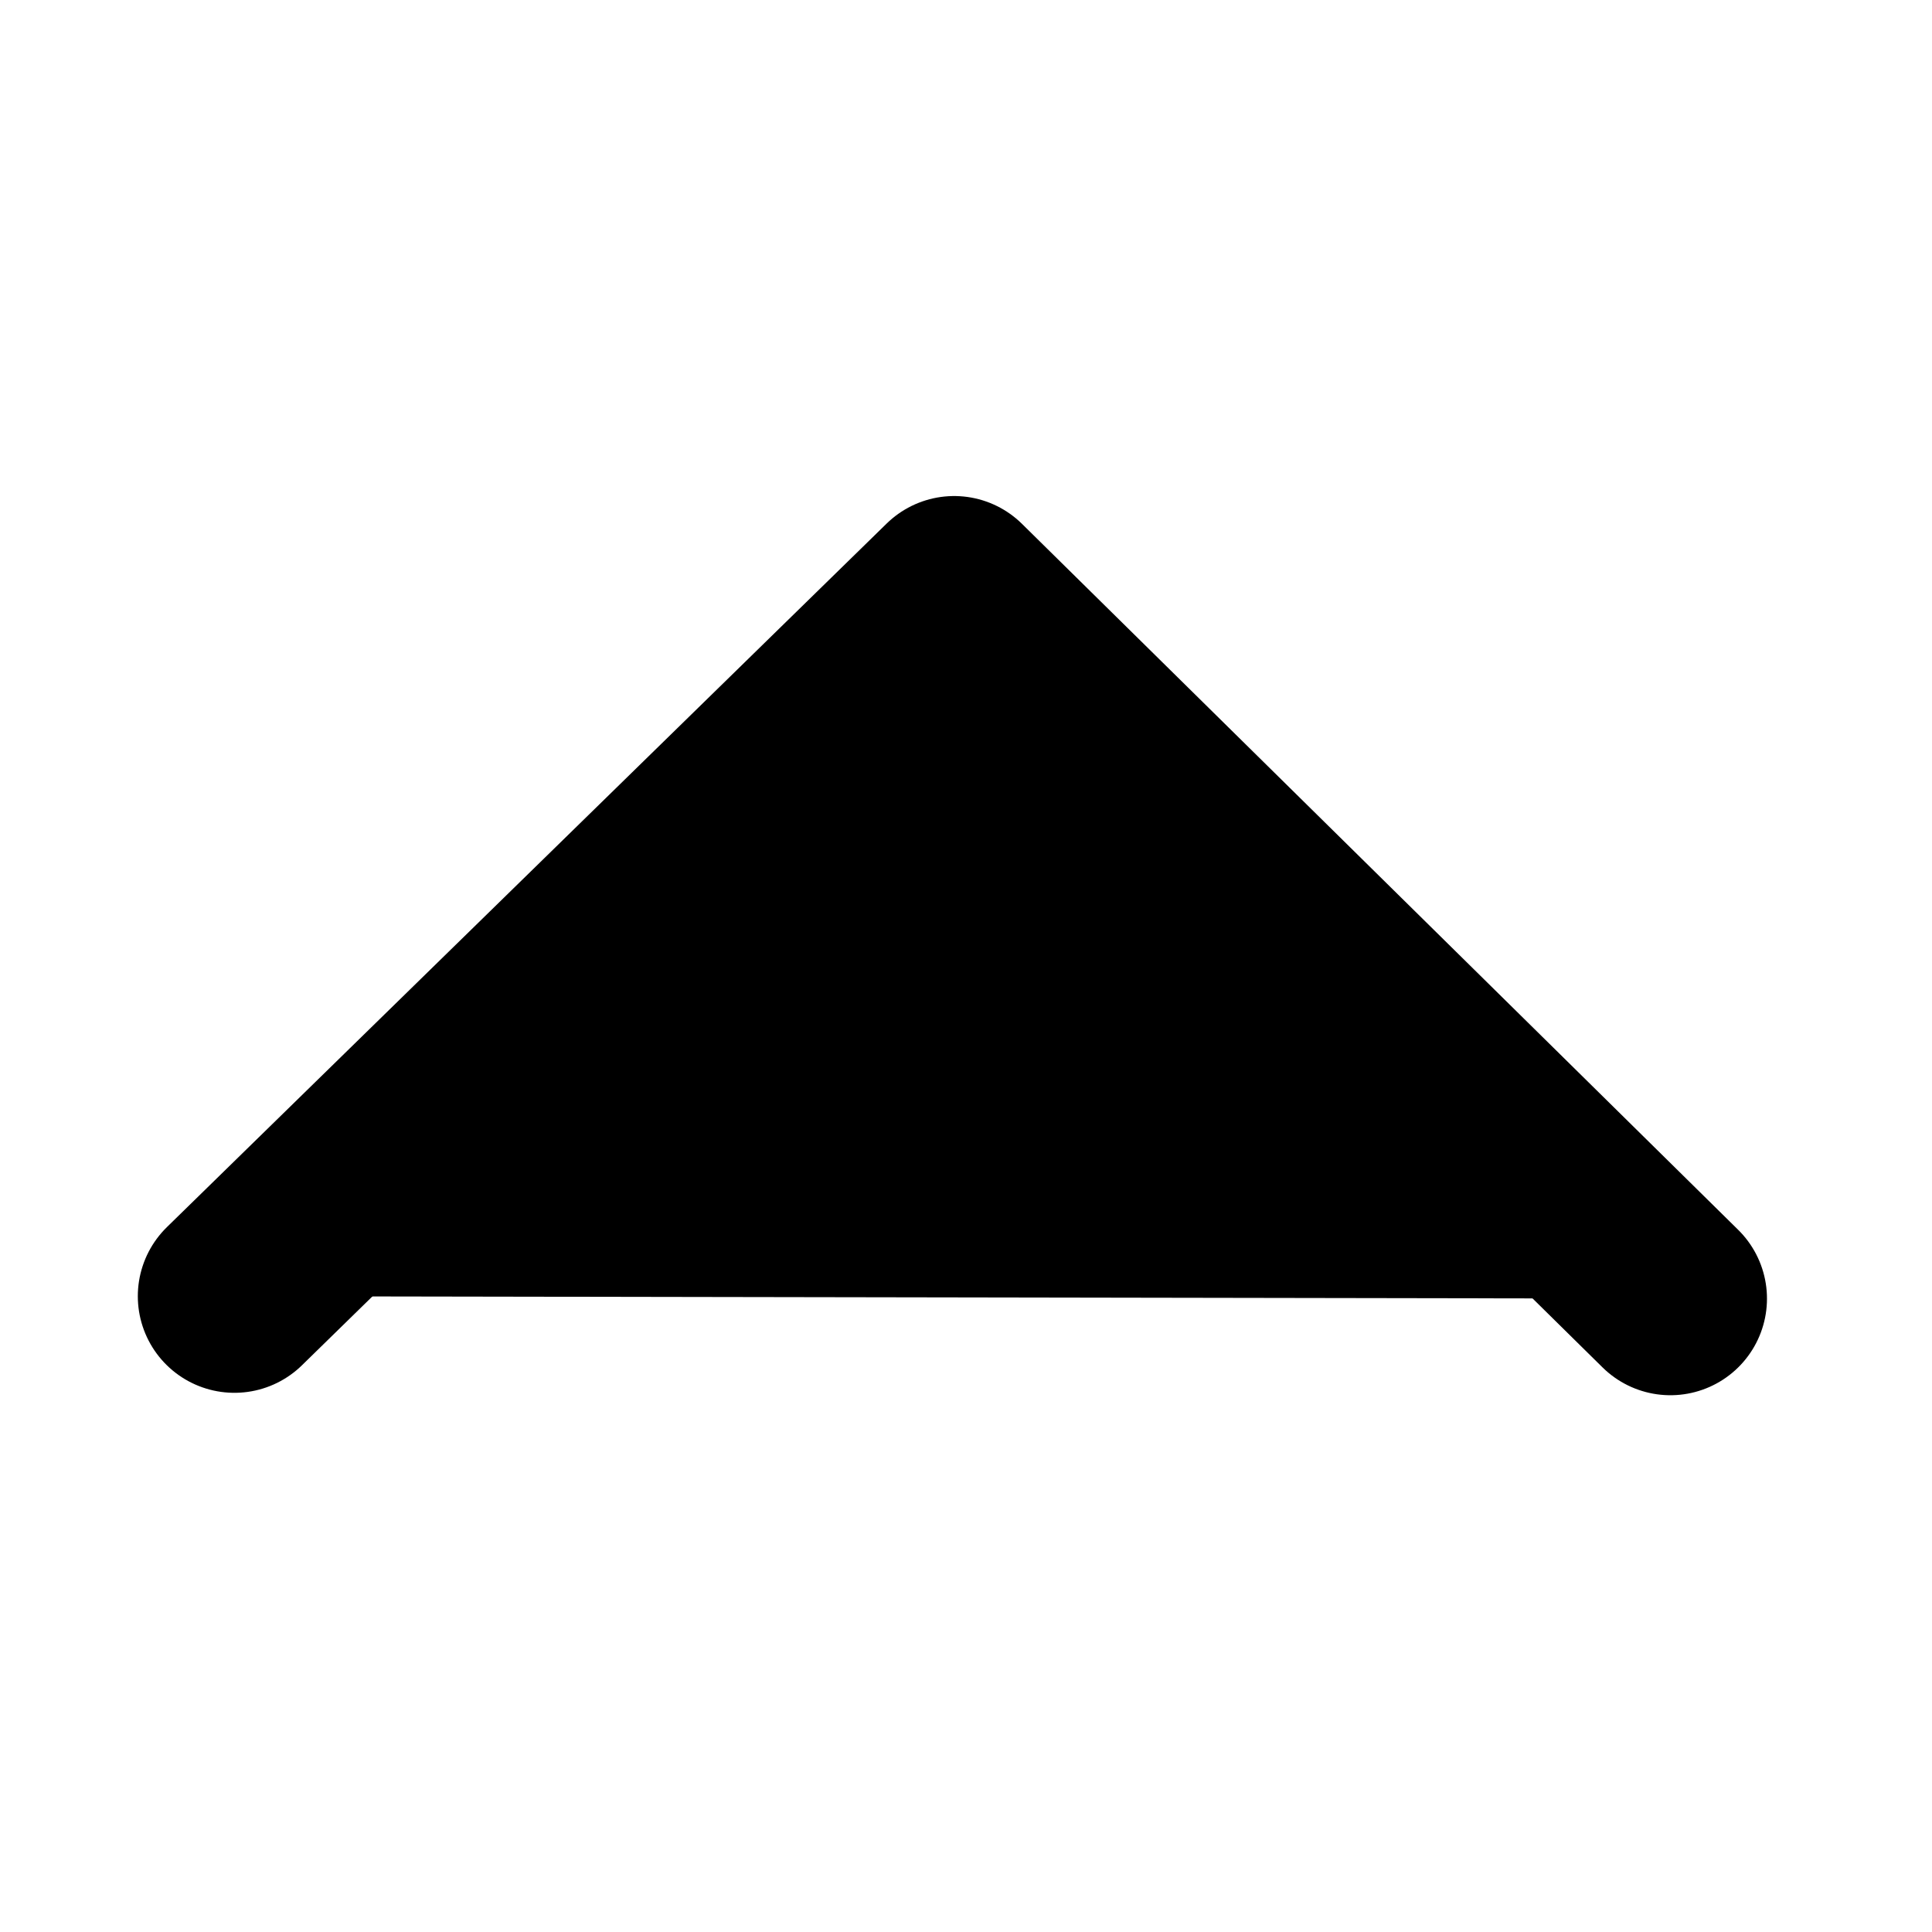
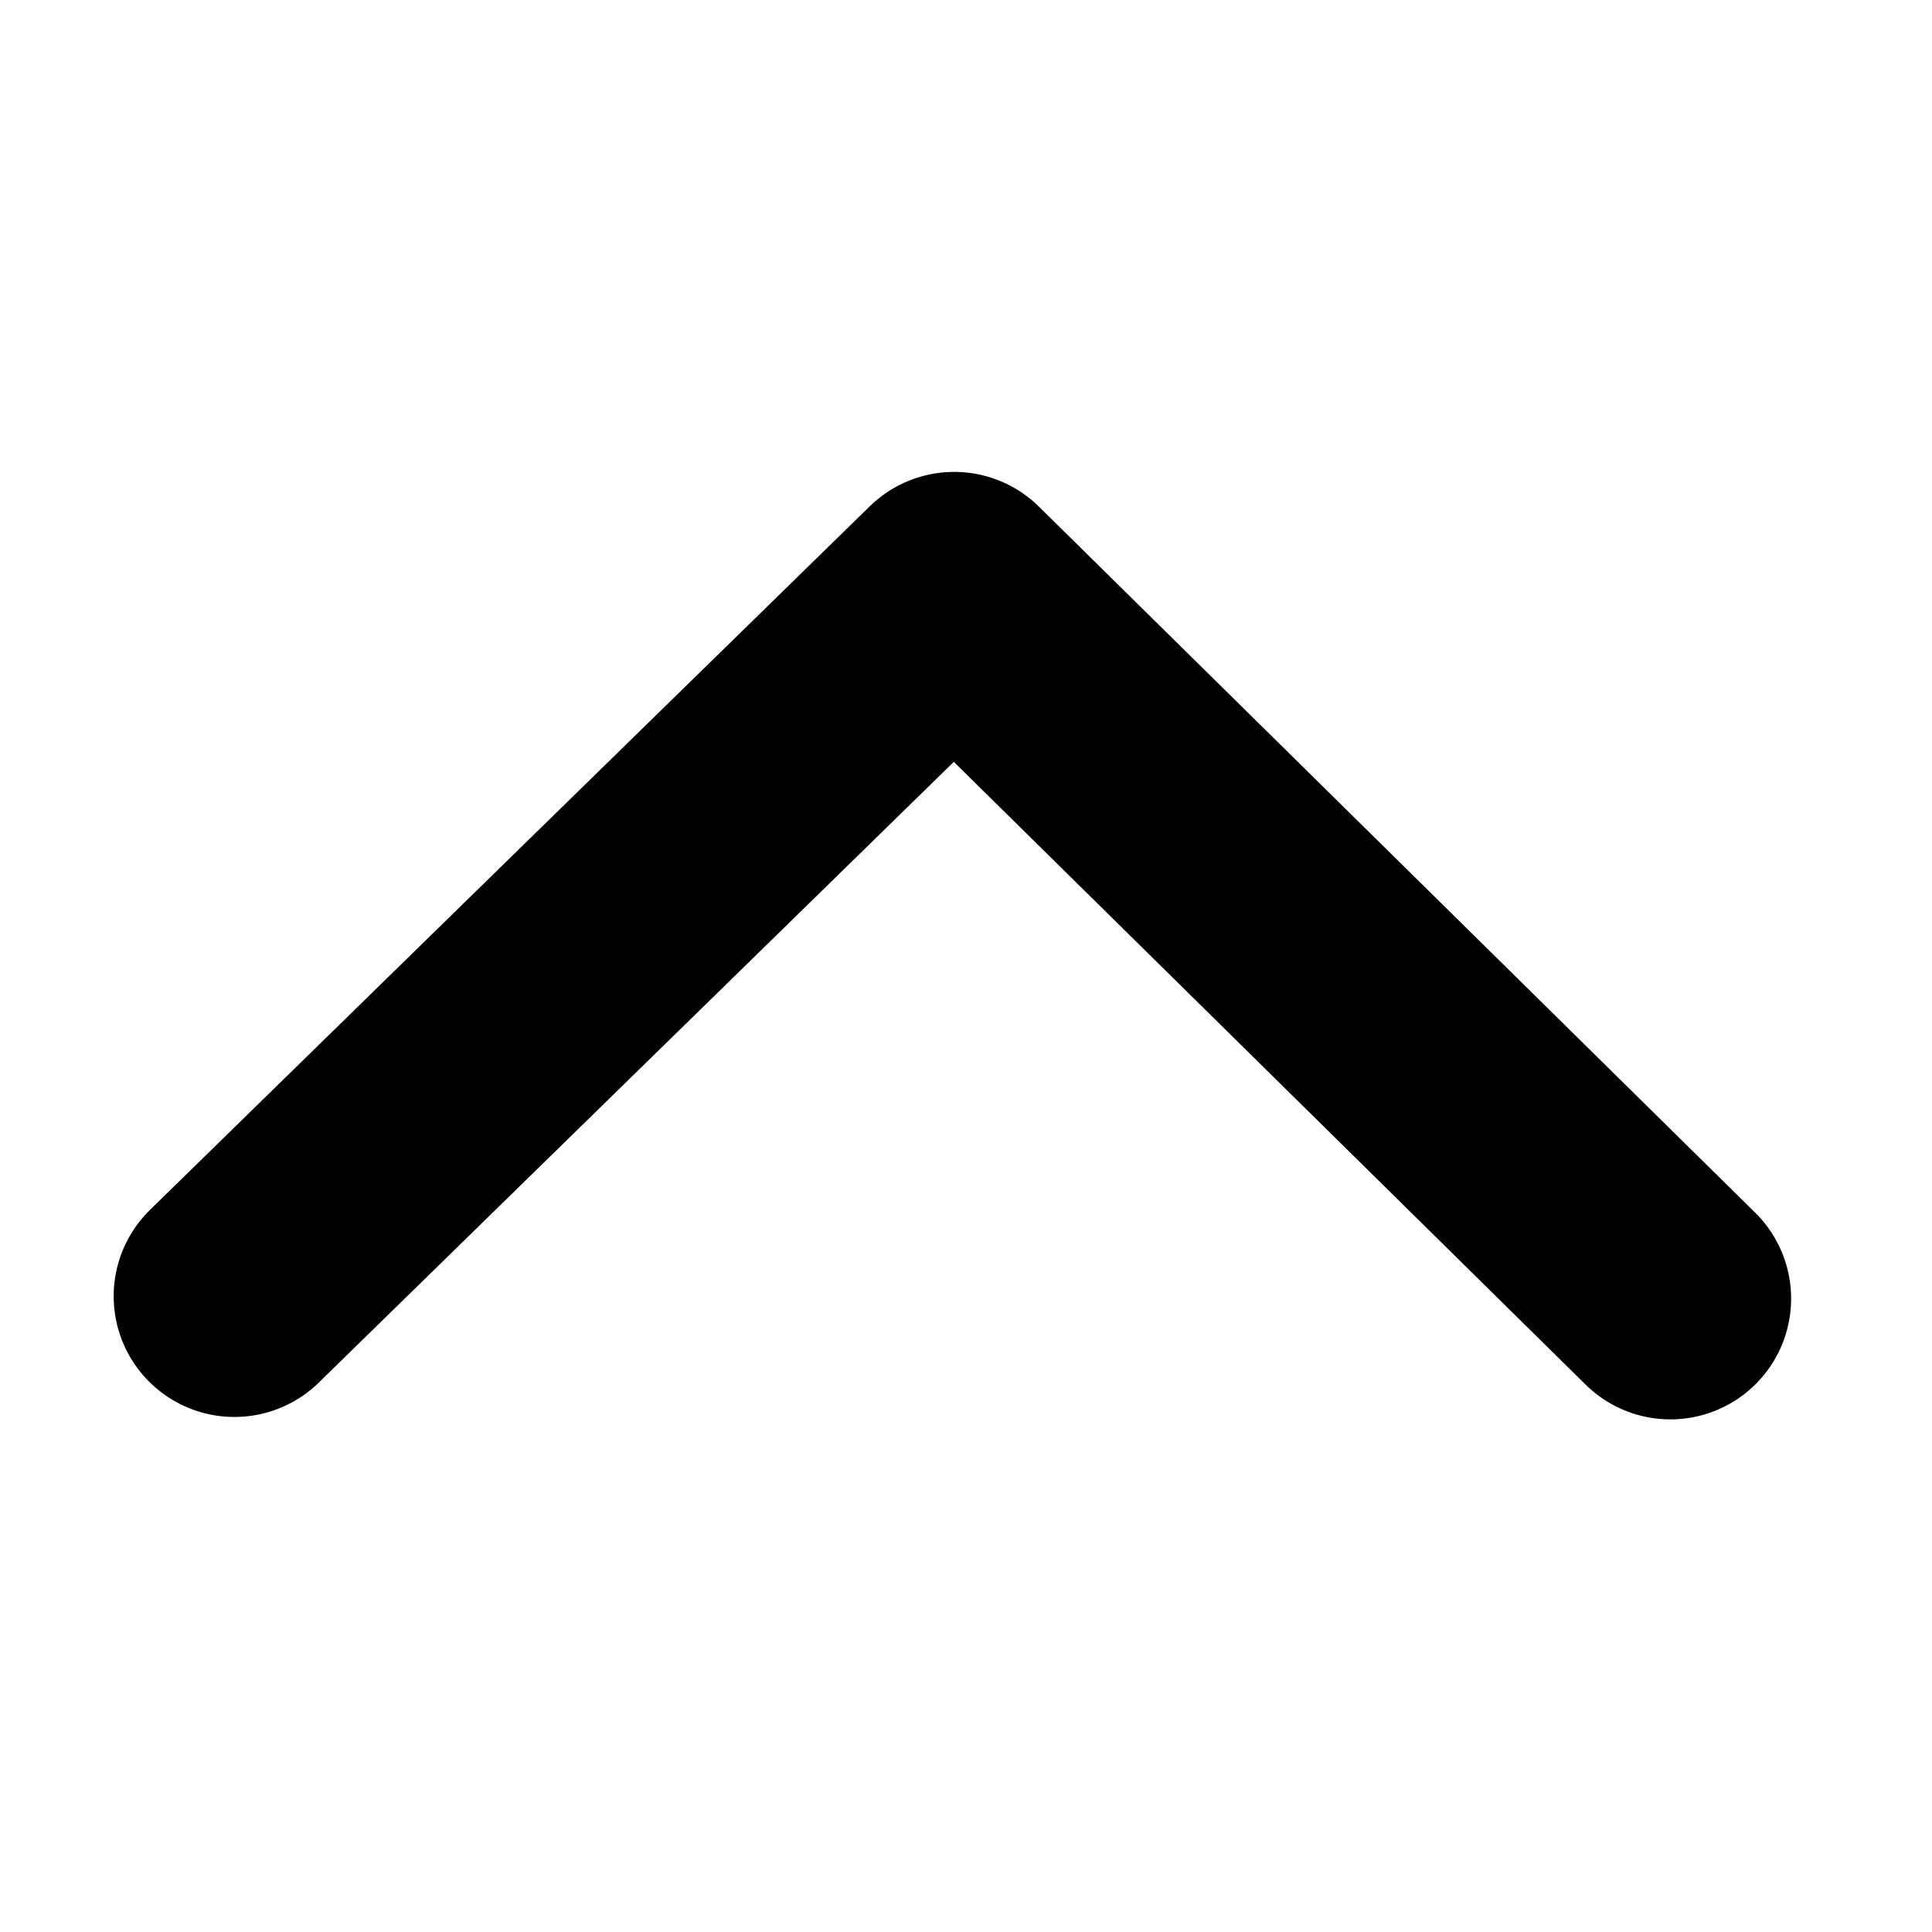
- <svg xmlns="http://www.w3.org/2000/svg" viewBox="0 0 24 24" stroke="currentColor">
-   <path d="M20.75 16.132l-8.897-8.77-8.941 8.74v0" stroke-width="2.4" stroke-linecap="round" stroke-linejoin="round" paint-order="markers fill stroke" />
+ <svg xmlns="http://www.w3.org/2000/svg" viewBox="0 0 24 24" stroke="currentColor" fill="none">
+   <path d="M20.75 16.132l-8.897-8.77-8.941 8.74v0" stroke-width="3" stroke-linecap="round" stroke-linejoin="round" paint-order="markers fill stroke" />
</svg>
